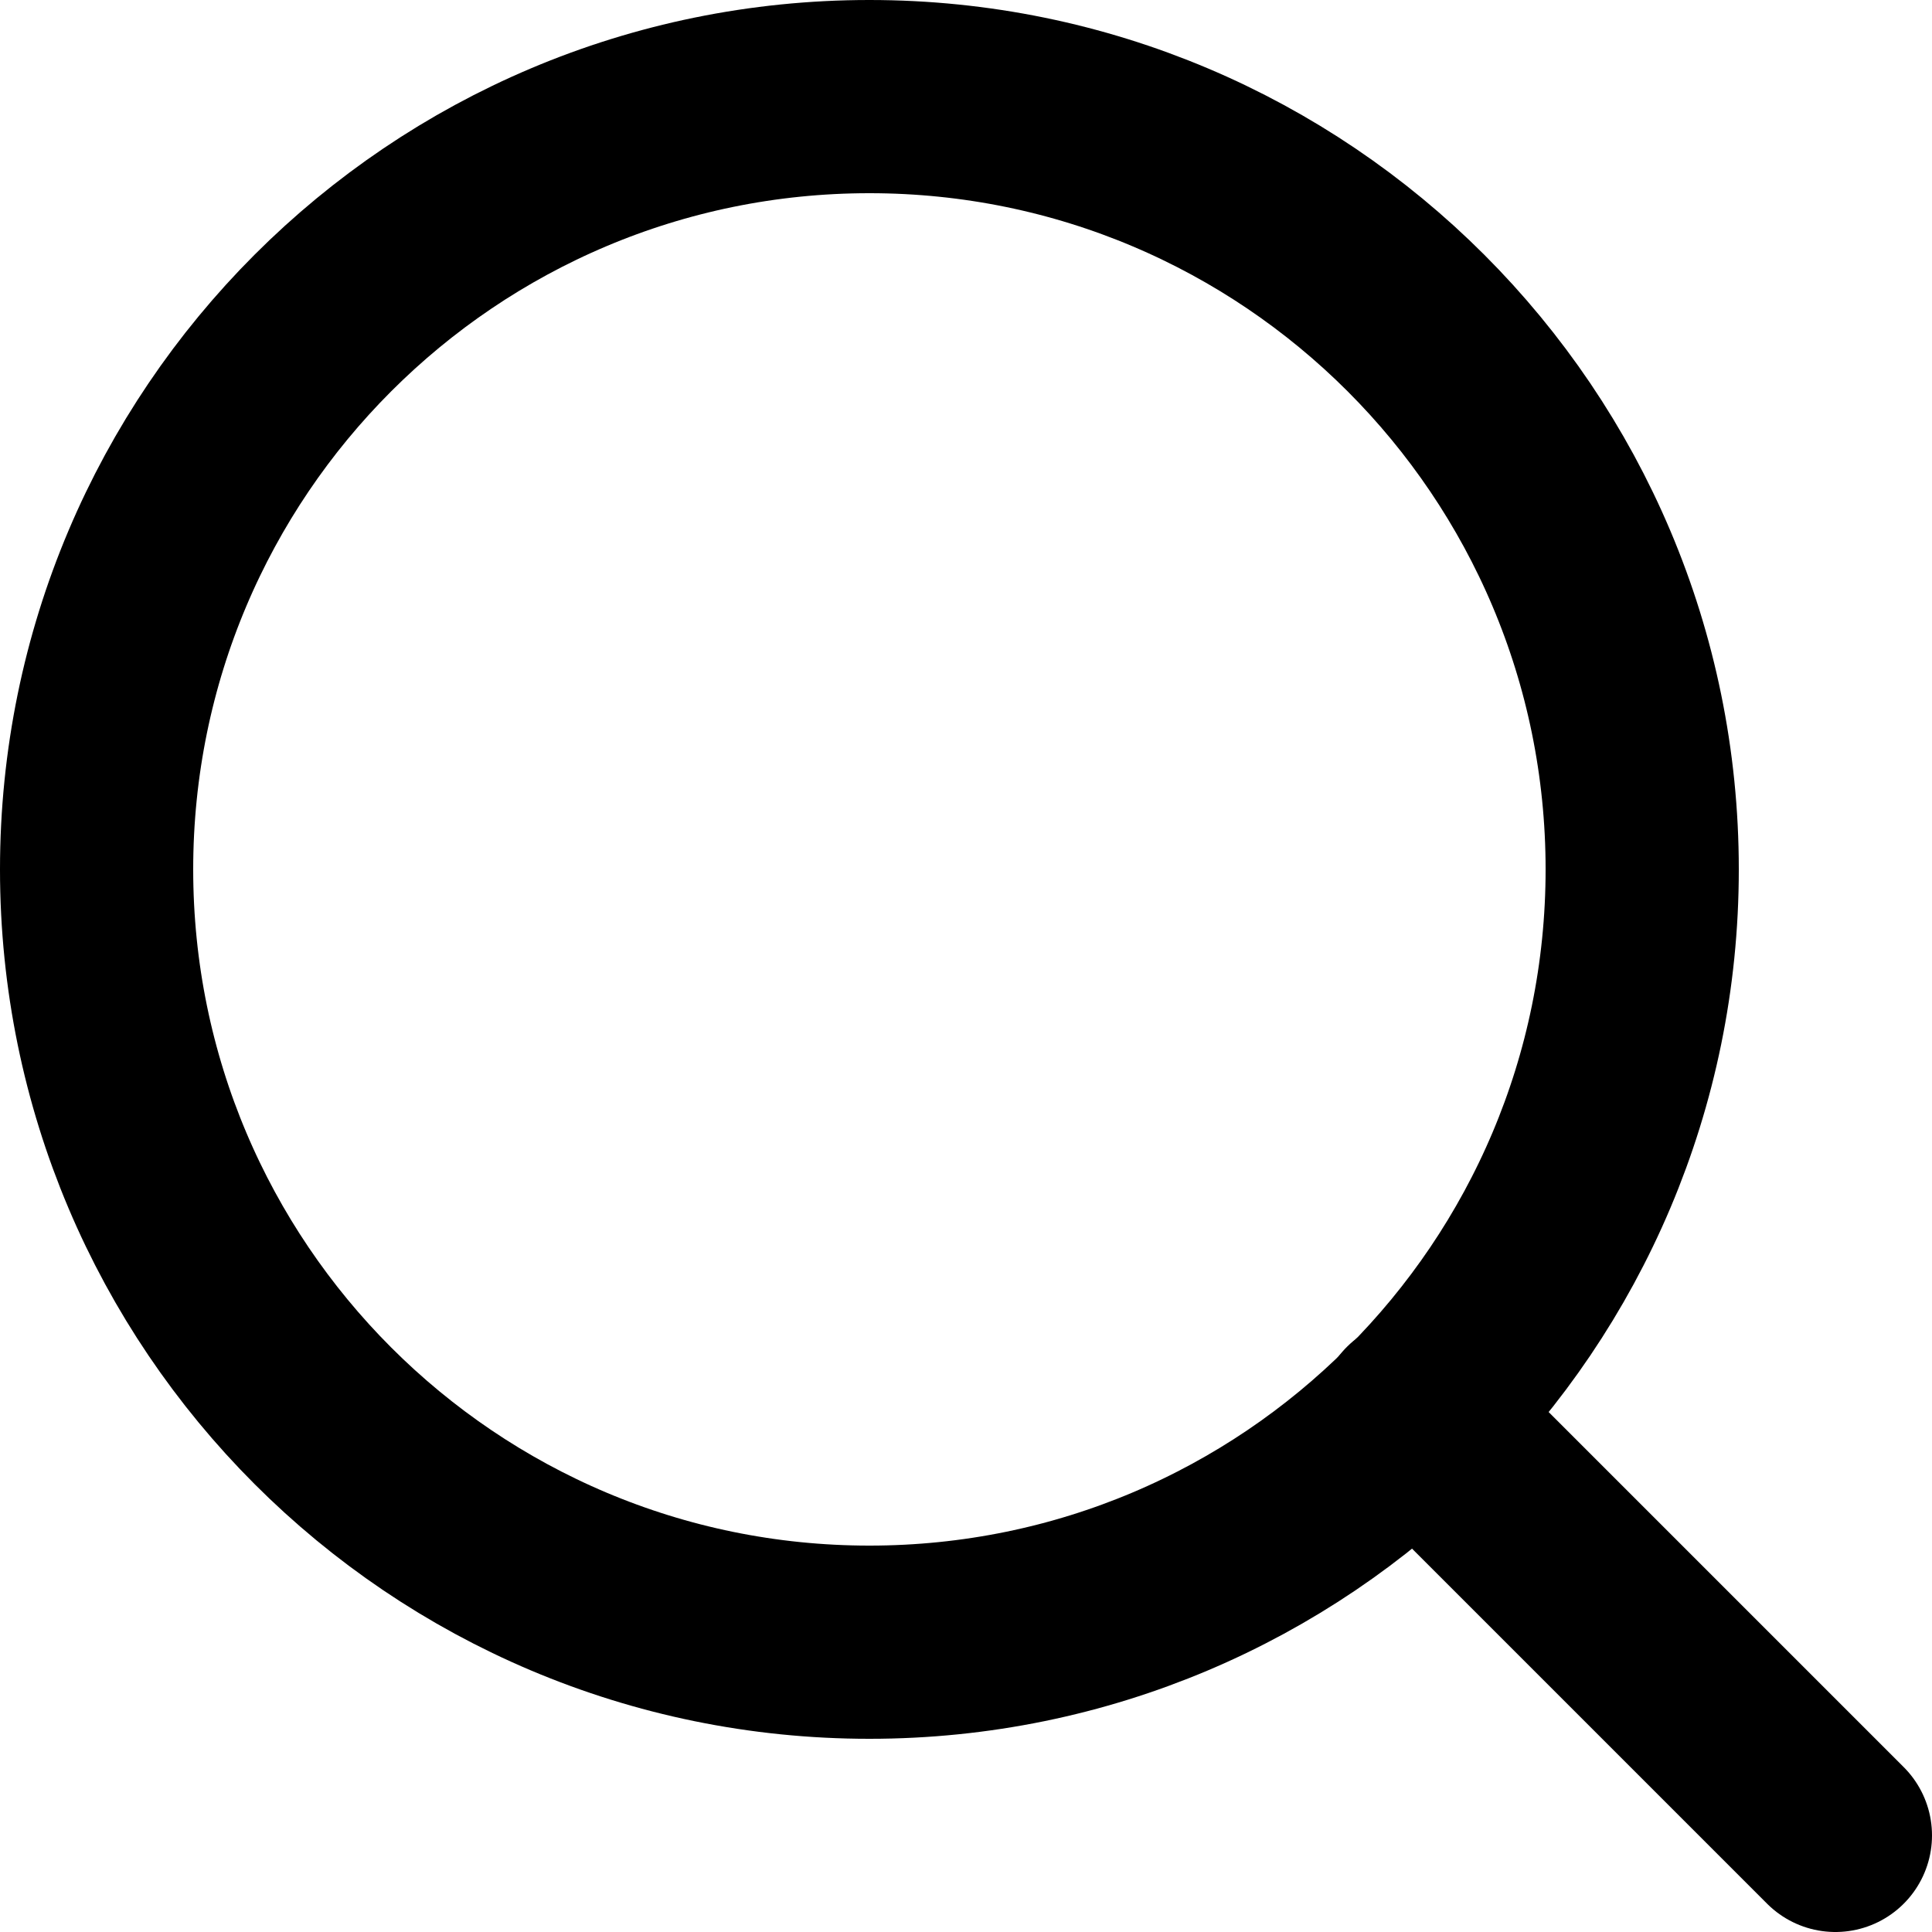
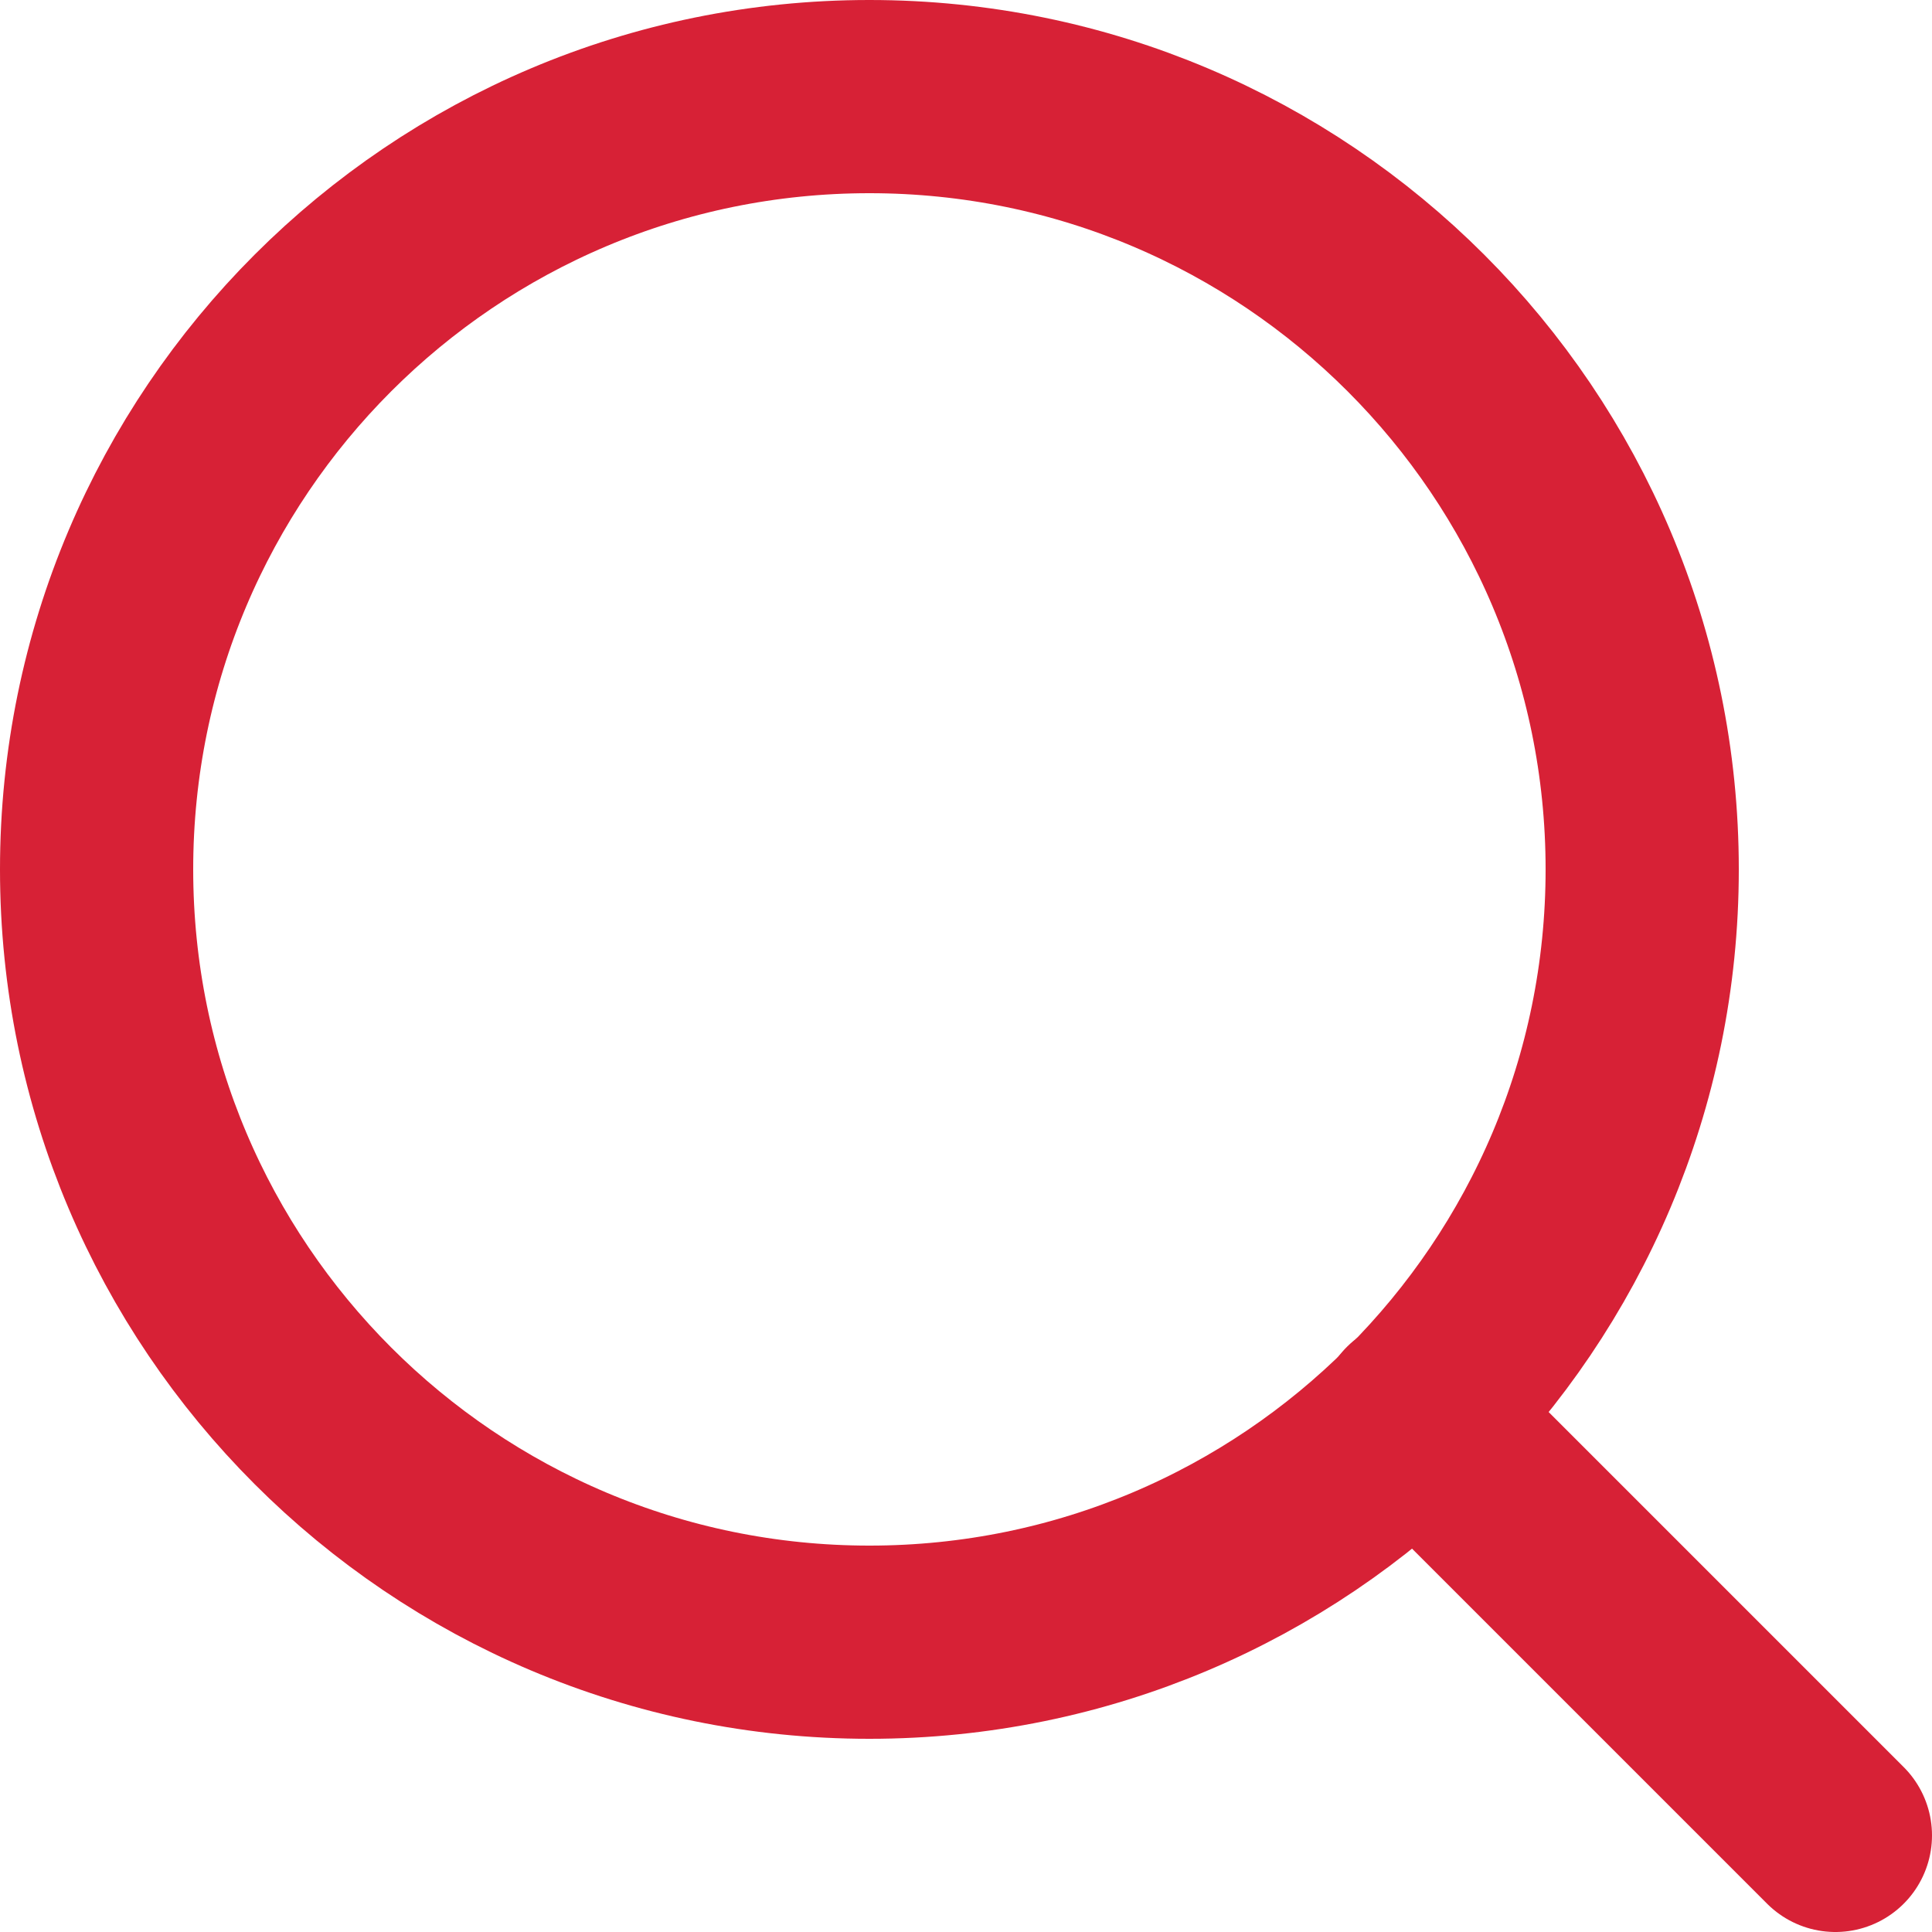
<svg xmlns="http://www.w3.org/2000/svg" width="20" height="20" viewBox="0 0 20 20" fill="none">
-   <circle cx="9" cy="9" r="8" stroke="black" stroke-width="2" stroke-linecap="round" stroke-linejoin="round" />
-   <path d="M19 19L14.65 14.65" stroke="black" stroke-width="2" stroke-linecap="round" stroke-linejoin="round" />
+   <circle cx="9" cy="9" r="8" stroke="#D72136" stroke-width="2" stroke-linecap="round" stroke-linejoin="round" />
+   <path d="M19 19L14.65 14.65" stroke="#D72136" stroke-width="2" stroke-linecap="round" stroke-linejoin="round" />
</svg>
